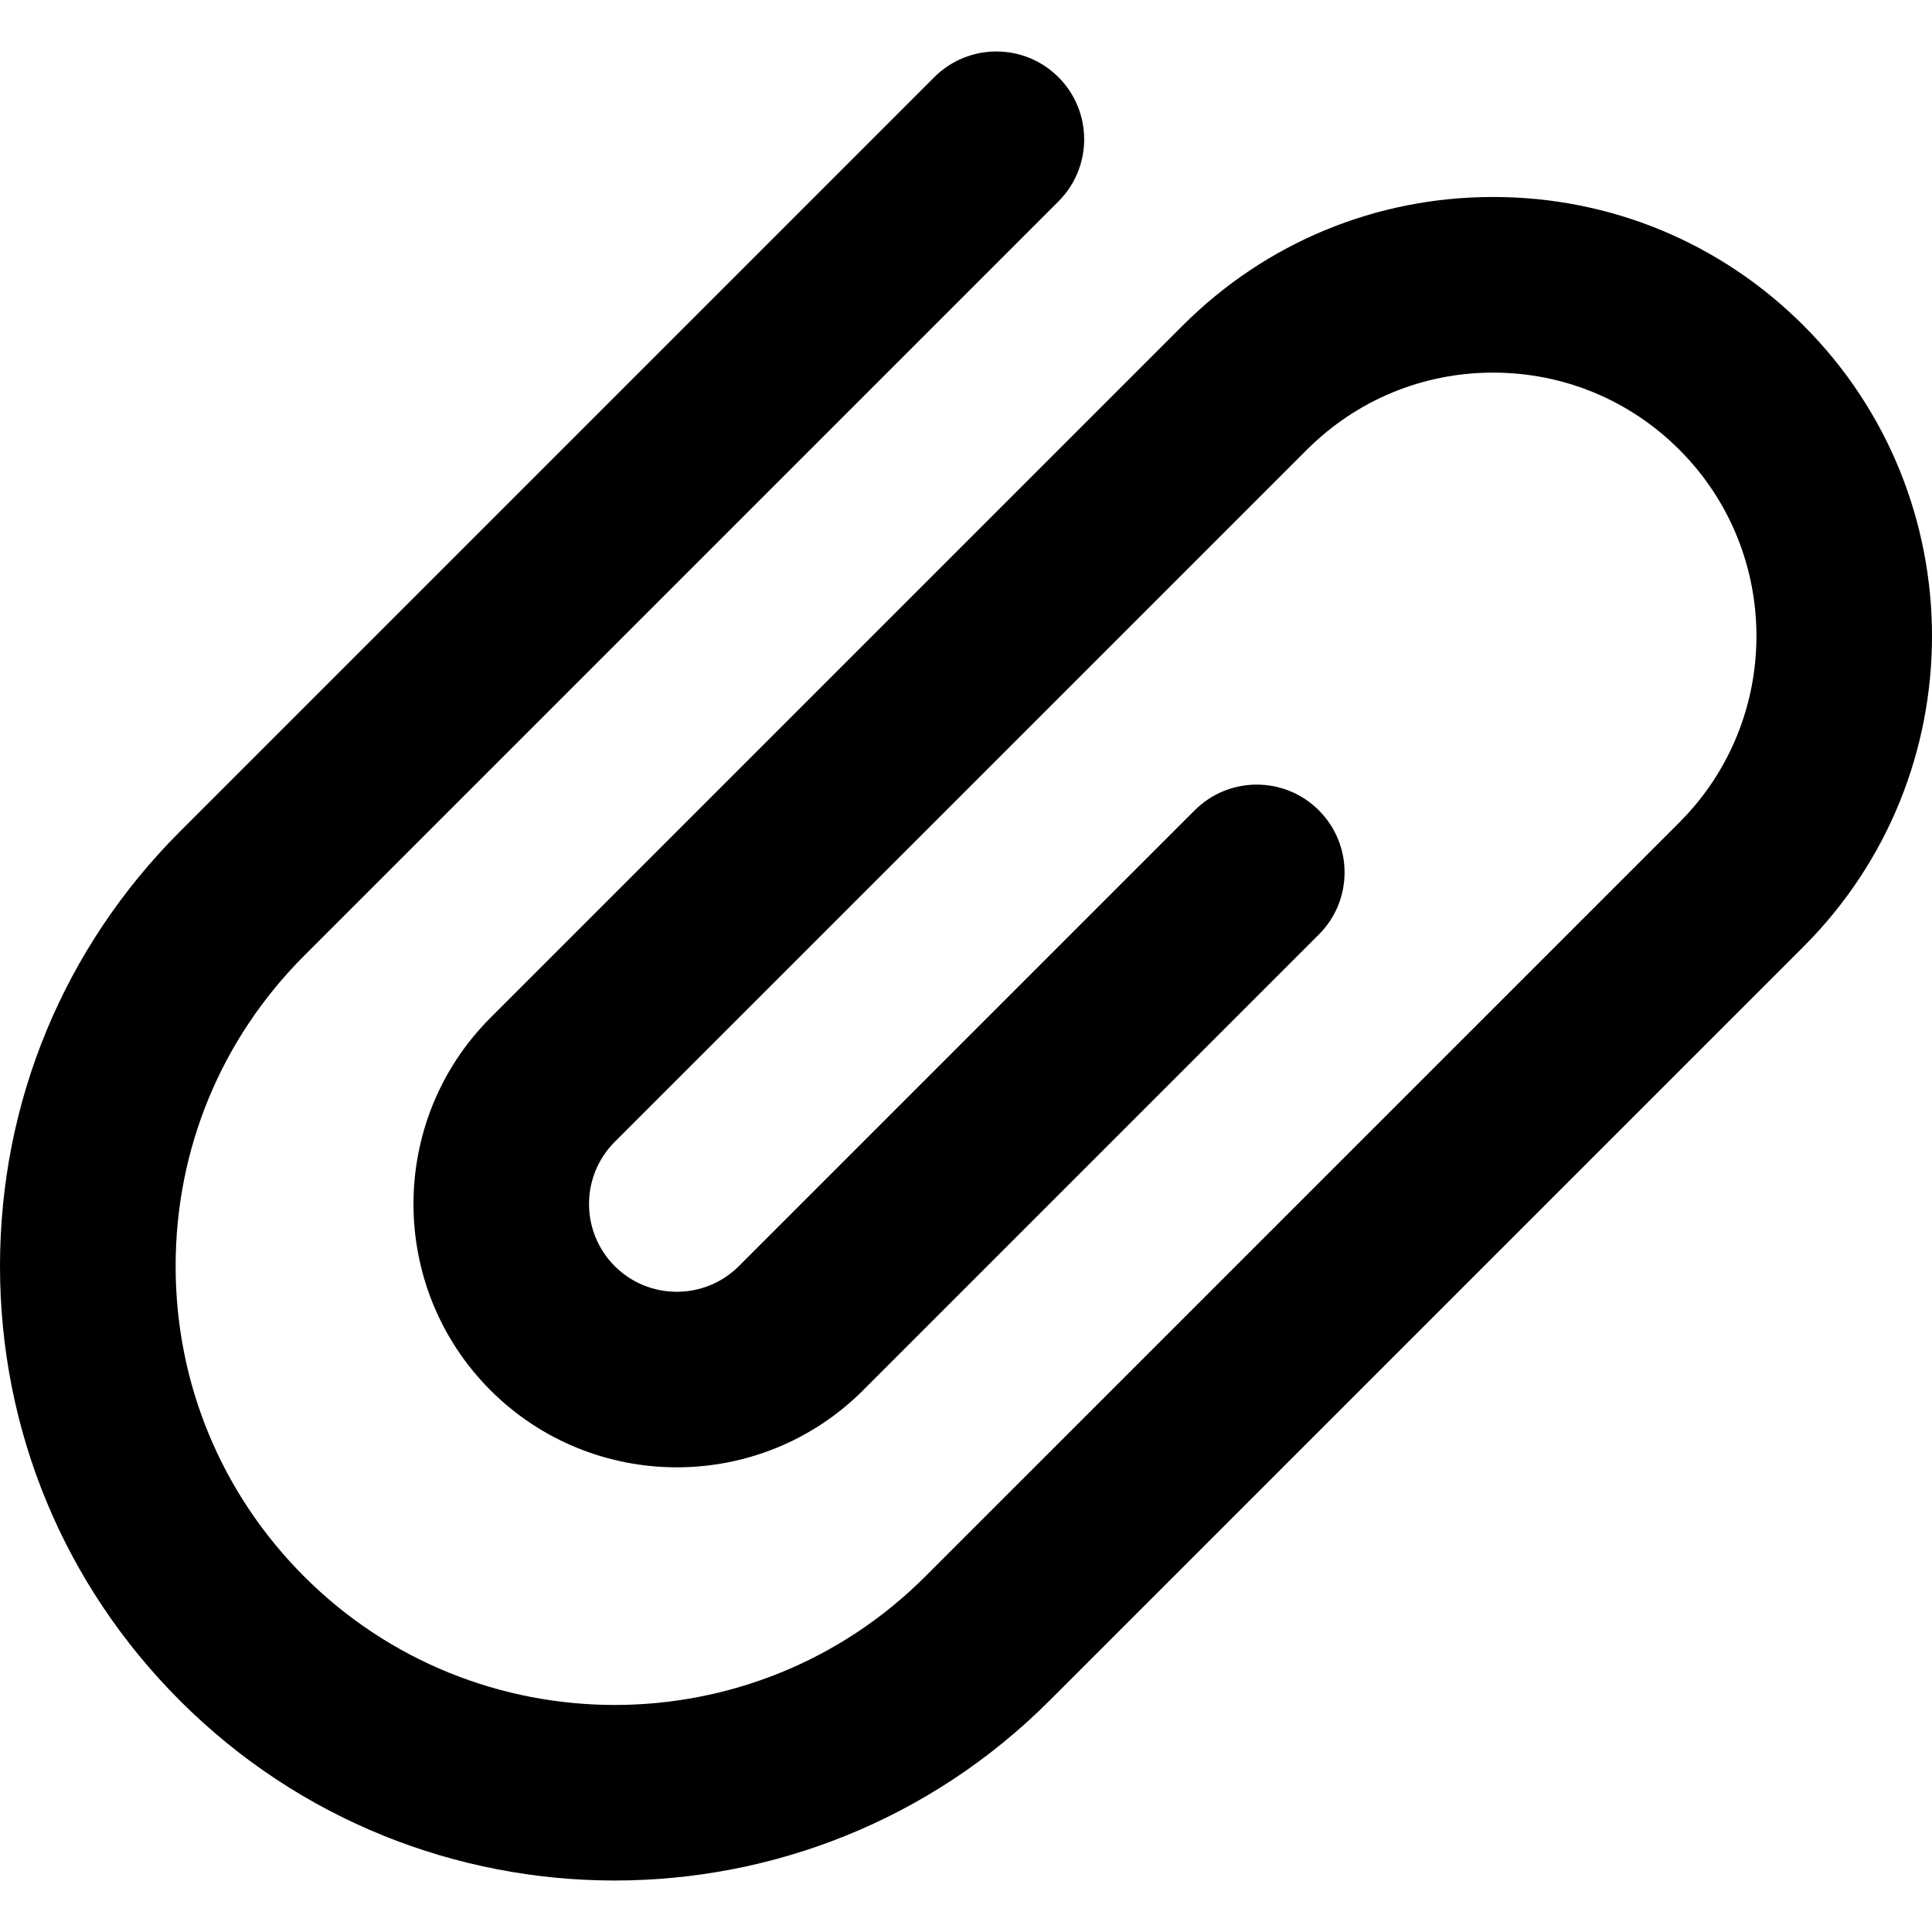
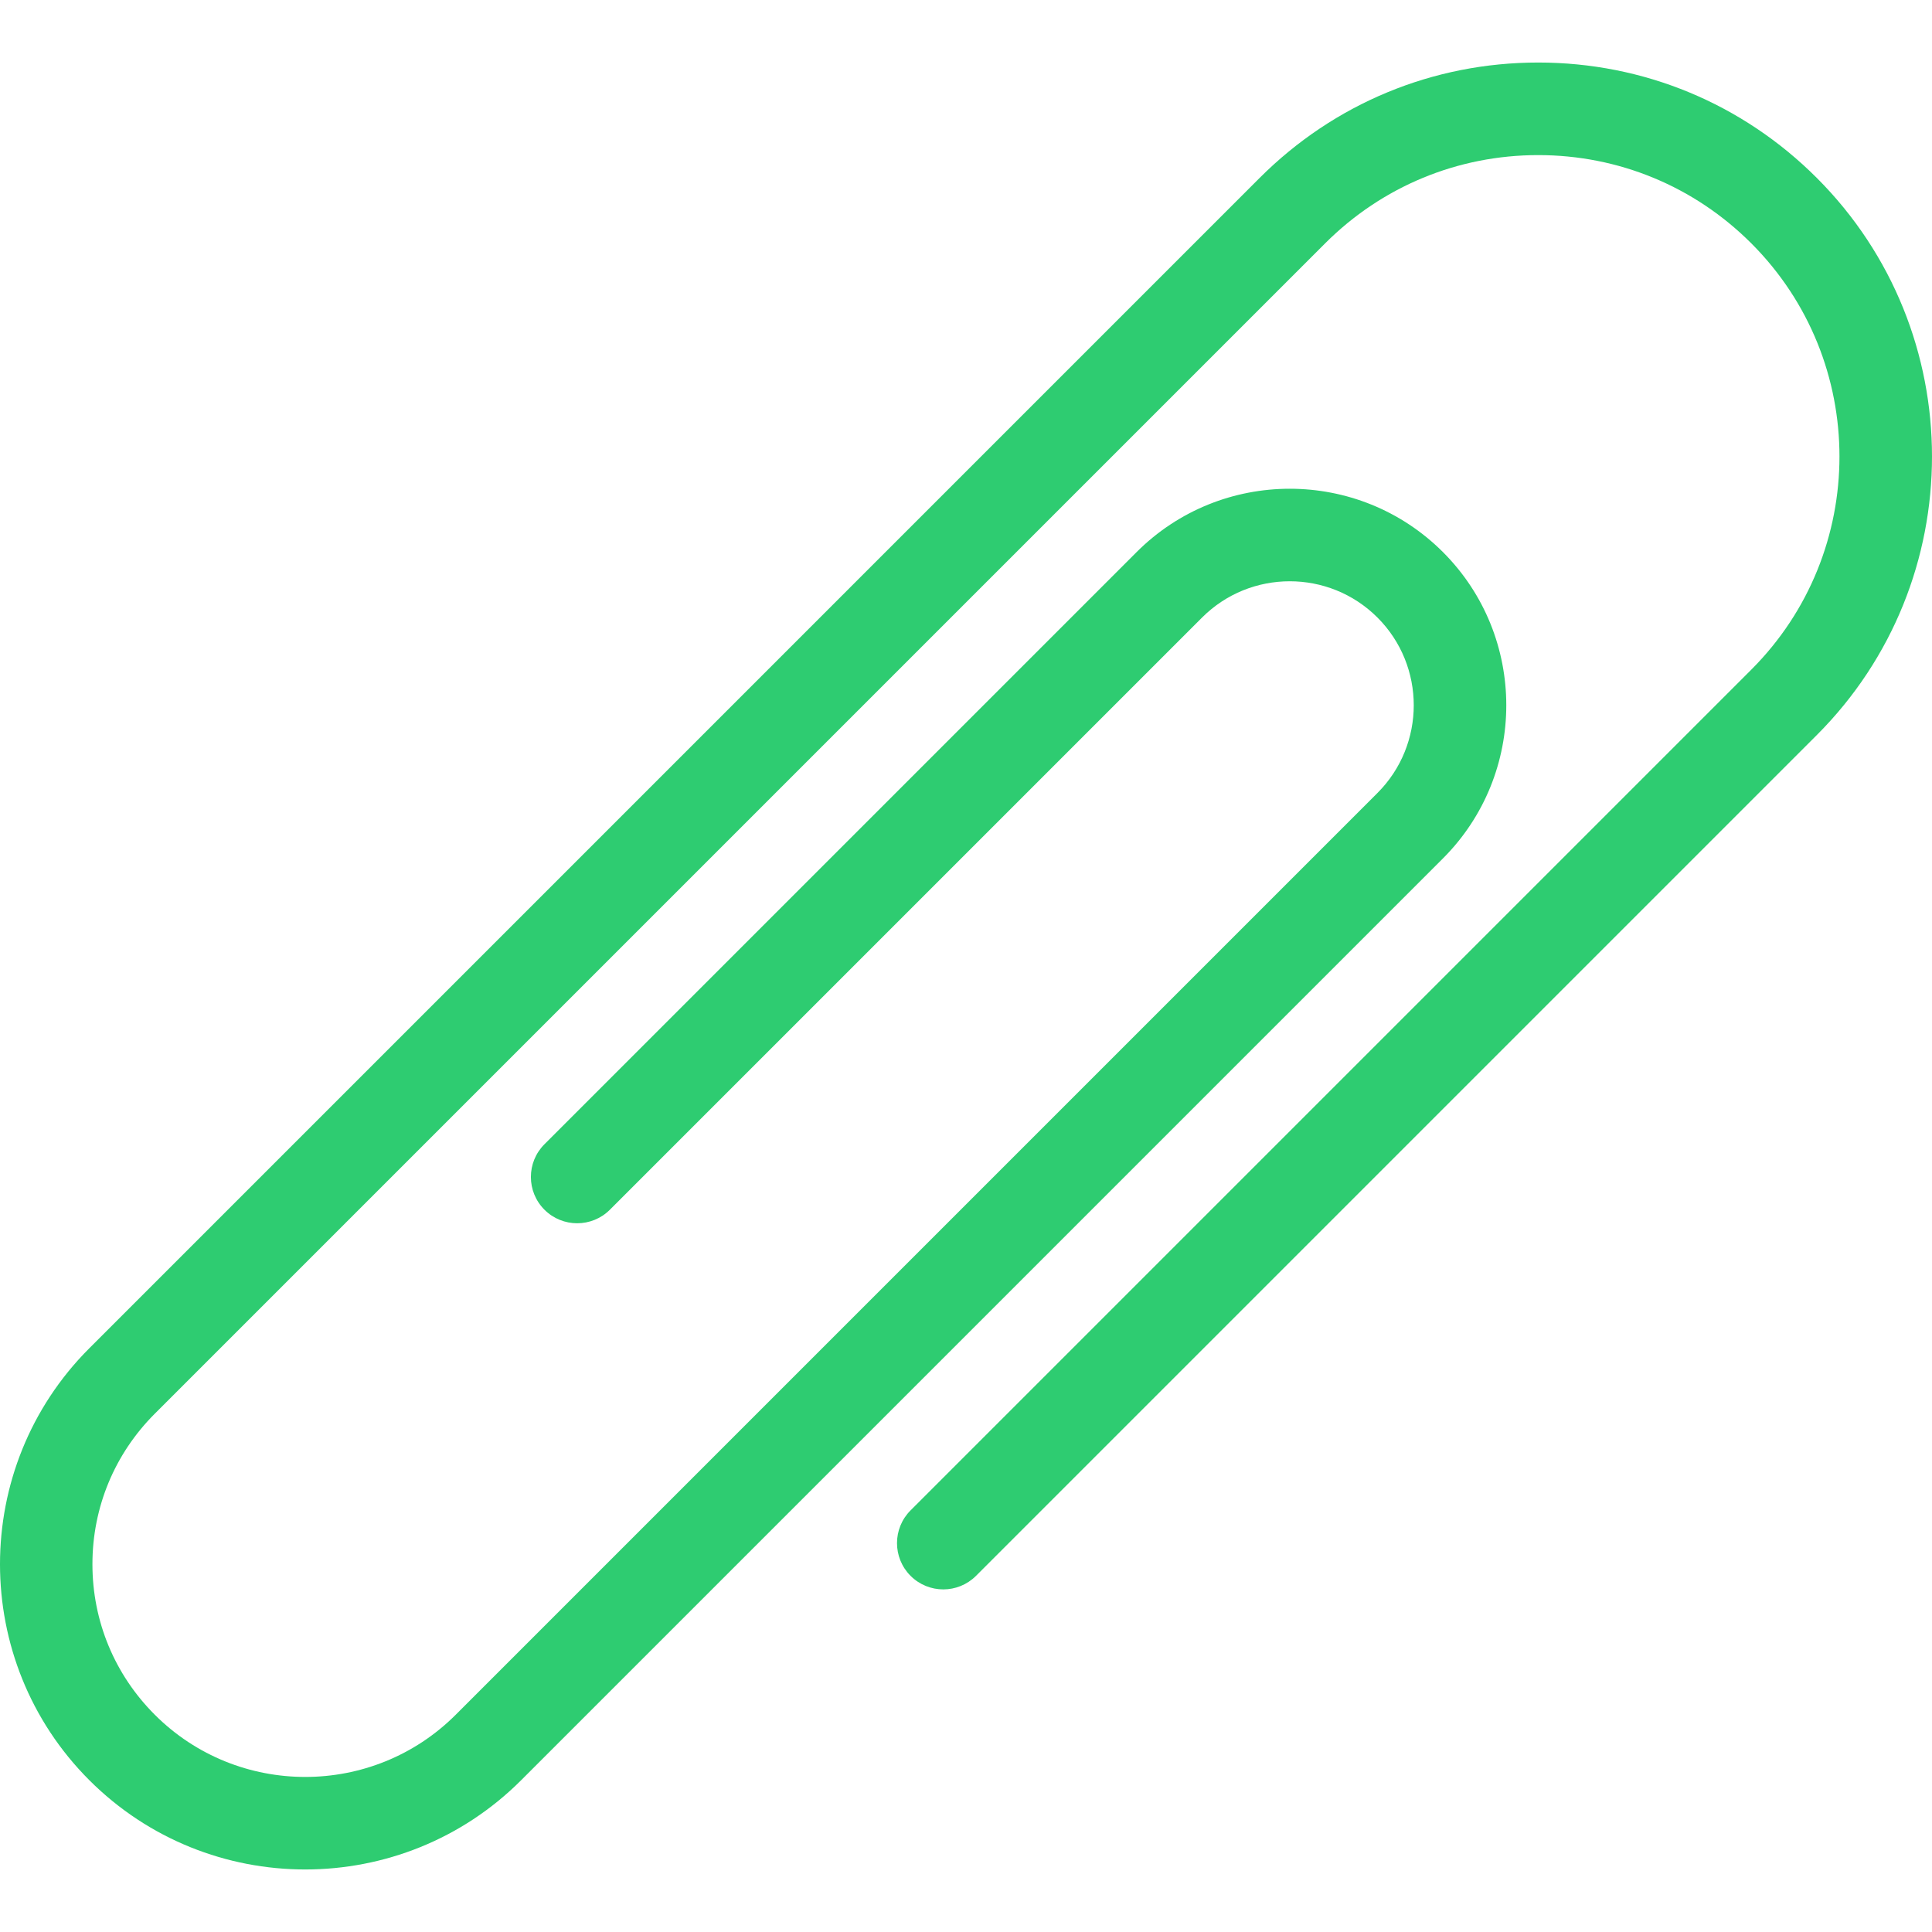
- <svg xmlns="http://www.w3.org/2000/svg" version="1.1" id="Layer_1" x="0px" y="0px" viewBox="0 0 330.01 330.01" style="enable-background:new 0 0 330.01 330.01;" xml:space="preserve">
-   <path id="XMLID_236_" d="M308.078,55.614c-14.165-14.166-32.999-21.967-53.032-21.967c-20.033,0-38.867,7.801-53.033,21.967  L83.786,173.84c-17.545,17.545-17.545,46.093,0.001,63.64c17.546,17.545,46.095,17.544,63.64-0.002l77.85-77.85  c5.858-5.858,5.858-15.355,0-21.213c-5.857-5.858-15.355-5.858-21.213,0l-77.85,77.85c-5.848,5.85-15.365,5.849-21.214,0.001  c-5.849-5.849-5.849-15.366-0.001-21.214L223.226,76.828c8.5-8.499,19.8-13.18,31.82-13.18c12.02,0,23.32,4.681,31.819,13.18  c17.545,17.546,17.546,46.094,0.002,63.64L158.034,269.298c-29.244,29.242-76.825,29.241-106.066,0  C37.802,255.133,30,236.299,30,216.266s7.802-38.868,21.968-53.034l128.83-128.832c5.858-5.858,5.858-15.355,0-21.213  c-5.857-5.857-15.355-5.858-21.213,0L30.755,142.019C10.922,161.851,0,188.219,0,216.266s10.922,54.415,30.755,74.246  c20.472,20.472,47.354,30.707,74.245,30.704c26.885-0.002,53.779-10.237,74.247-30.704L308.08,161.68  C337.321,132.437,337.32,84.857,308.078,55.614z" />
-   <g>
- </g>
-   <g>
- </g>
-   <g>
- </g>
-   <g>
- </g>
-   <g>
- </g>
-   <g>
- </g>
-   <g>
- </g>
-   <g>
- </g>
-   <g>
- </g>
-   <g>
- </g>
-   <g>
- </g>
-   <g>
- </g>
-   <g>
- </g>
-   <g>
- </g>
-   <g>
- </g>
+ <svg xmlns="http://www.w3.org/2000/svg" viewBox="0 0 417.416 417.416" width="42px" height="42px" fill="#2ecc71">
+   <path d="M392.526,38.439c-16.077-16.076-37.451-24.93-60.187-24.93s-44.11,8.854-60.187,24.93L19.295,291.297  c-25.727,25.727-25.727,67.587,0,93.314c12.863,12.863,29.76,19.295,46.657,19.295c16.896,0,33.793-6.432,46.656-19.295  l199.146-199.146c18.247-18.247,18.247-47.937,0-66.185c-18.247-18.247-47.938-18.247-66.185,0l-127.94,127.939  c-3.905,3.905-3.905,10.237,0,14.143s10.238,3.905,14.142,0l127.94-127.939c10.448-10.449,27.451-10.449,37.899,0  c10.449,10.449,10.449,27.451,0,37.9L98.467,370.469c-17.929,17.928-47.101,17.929-65.03,0  c-8.685-8.685-13.468-20.232-13.468-32.515s4.783-23.83,13.468-32.515L286.294,52.582c12.299-12.299,28.651-19.072,46.045-19.072  s33.746,6.773,46.044,19.072c25.389,25.389,25.389,66.7,0,92.089L196.731,326.323c-3.905,3.905-3.905,10.237,0,14.143  s10.237,3.905,14.143,0l181.652-181.652C425.712,125.626,425.712,71.626,392.526,38.439z" />
</svg>
